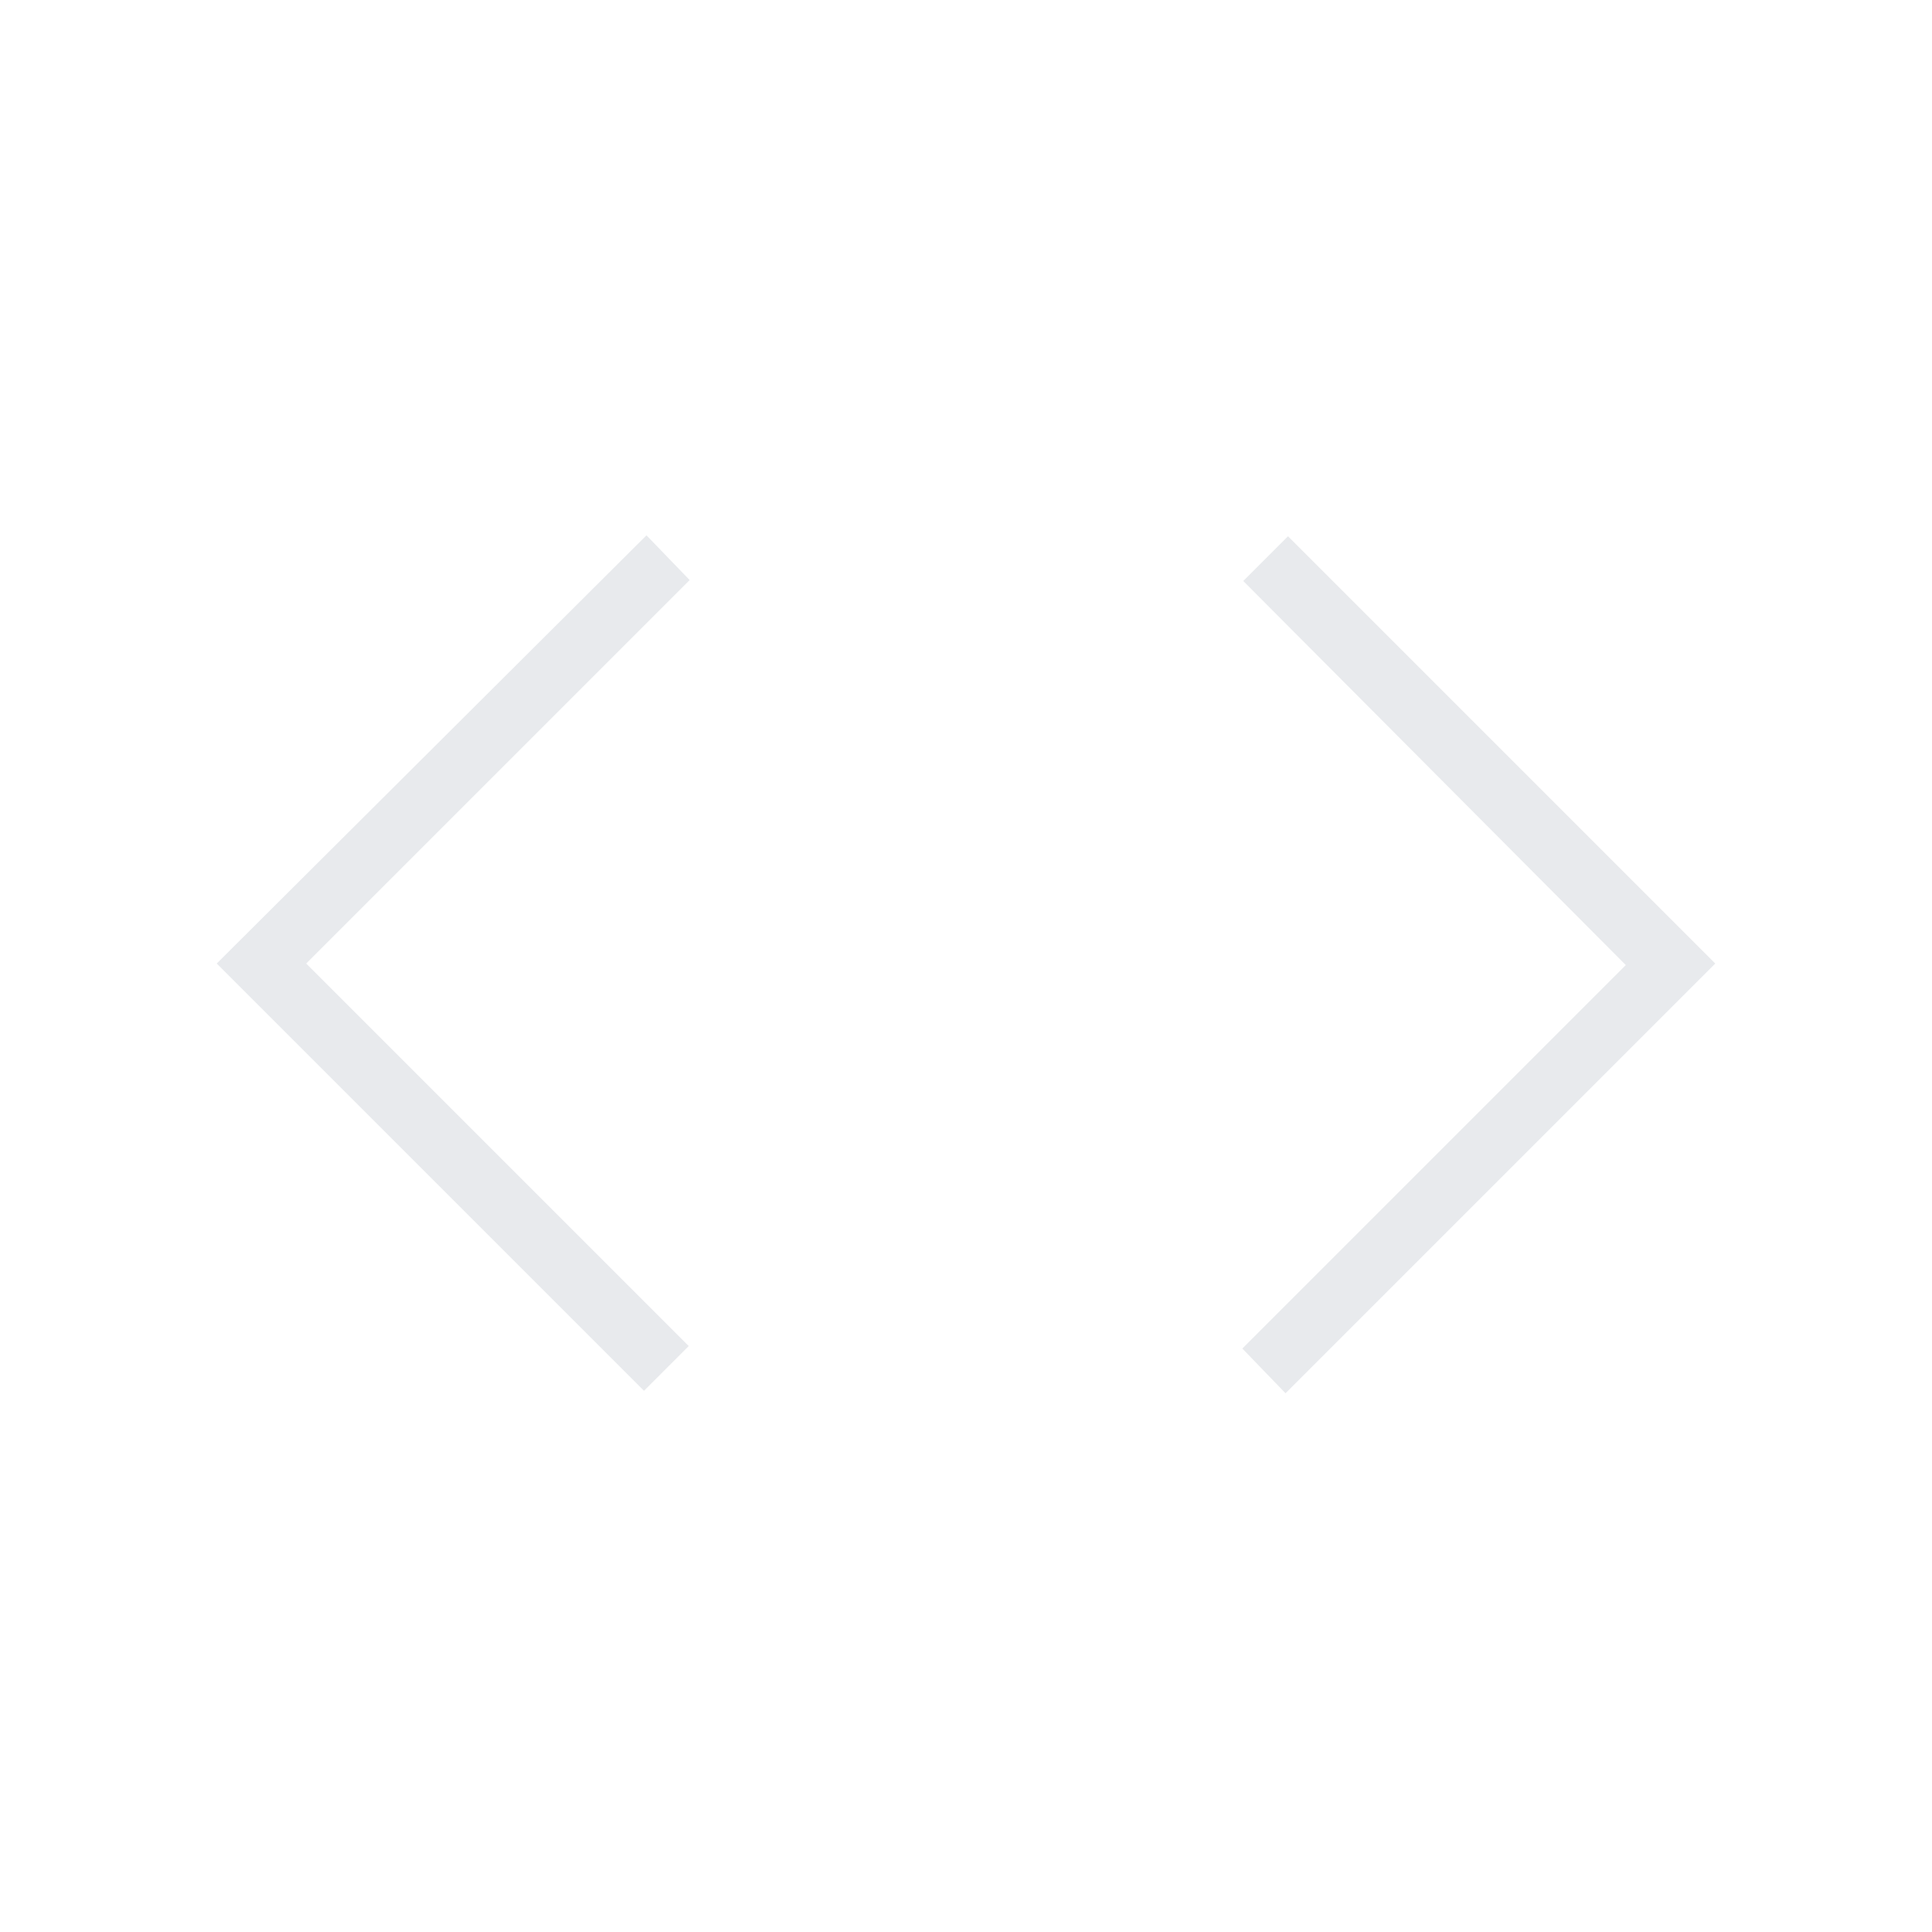
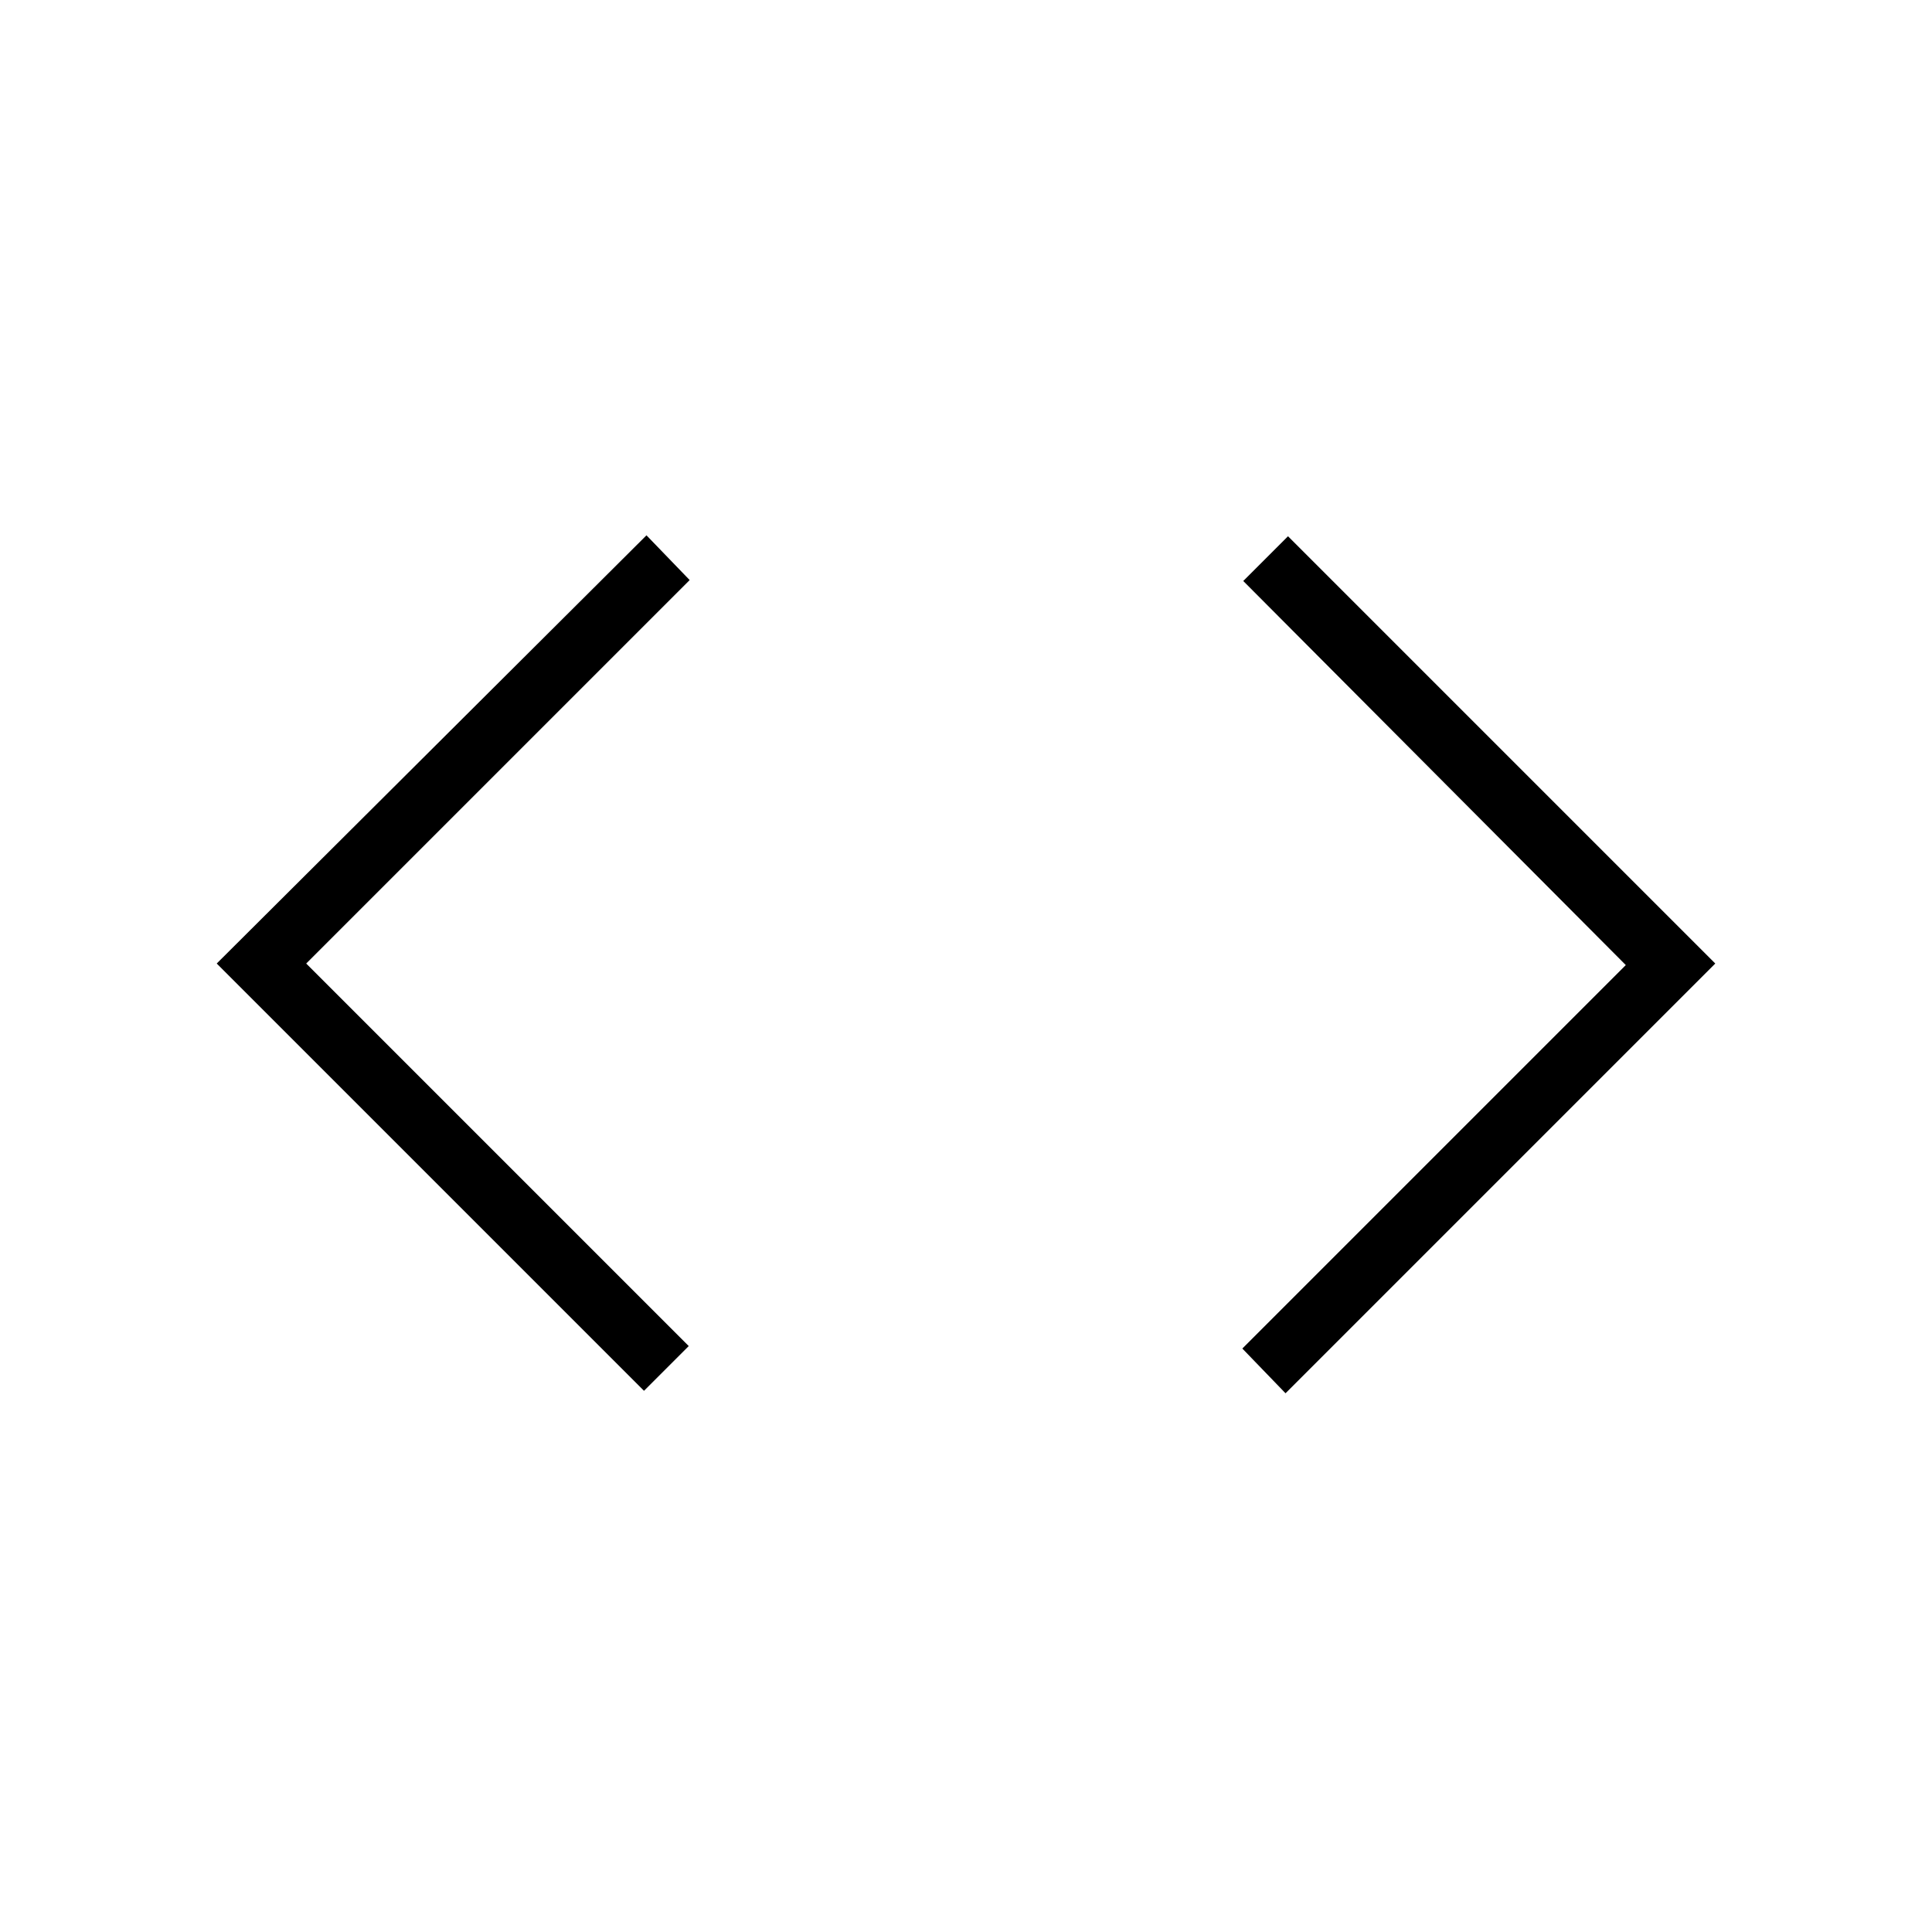
- <svg xmlns="http://www.w3.org/2000/svg" height="48px" viewBox="0 -960 960 960" width="48px" fill="#e8eaed">
+ <svg xmlns="http://www.w3.org/2000/svg" height="48px" viewBox="0 -960 960 960" width="48px" fill="currentColor">
  <path d="M320-268.92 107.69-481.23 321.23-694l21.46 22.23-190.54 190.54 190.08 190.08L320-268.92Zm318.77 1.23-21.46-22.23 190.54-190.54-190.08-190.85L640-693.54l212.31 212.31-213.54 213.54Z" />
</svg>
